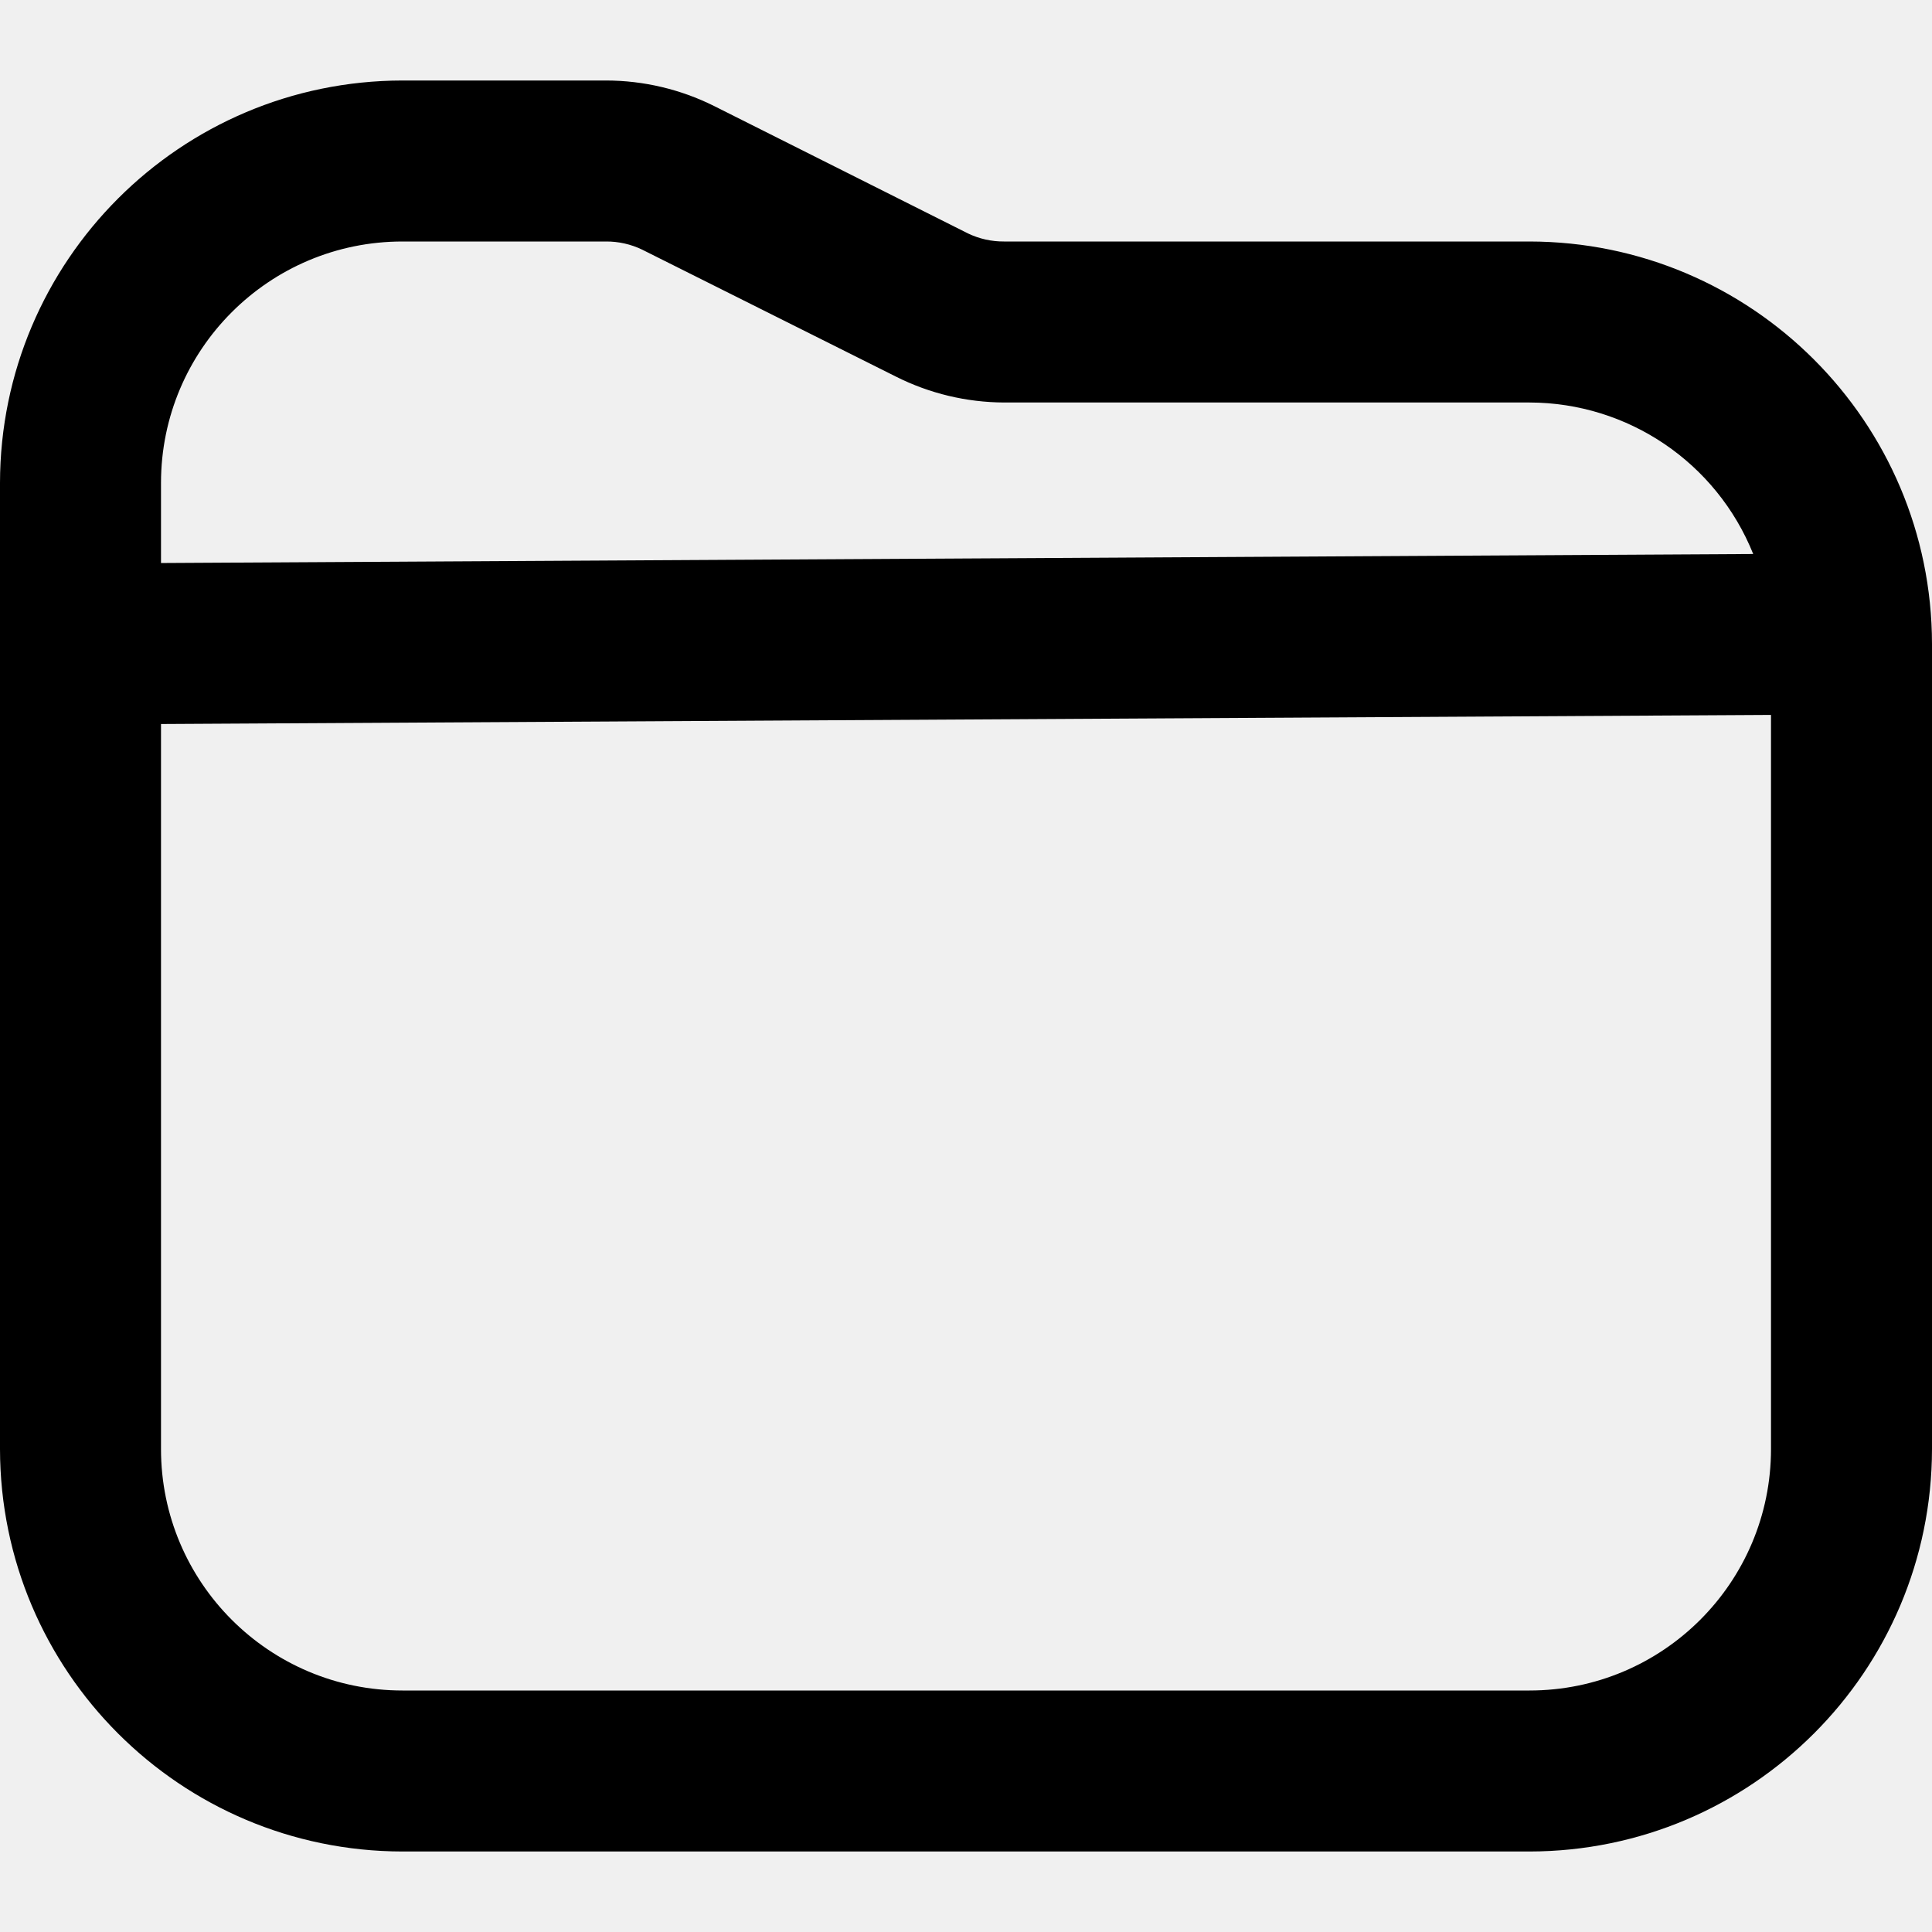
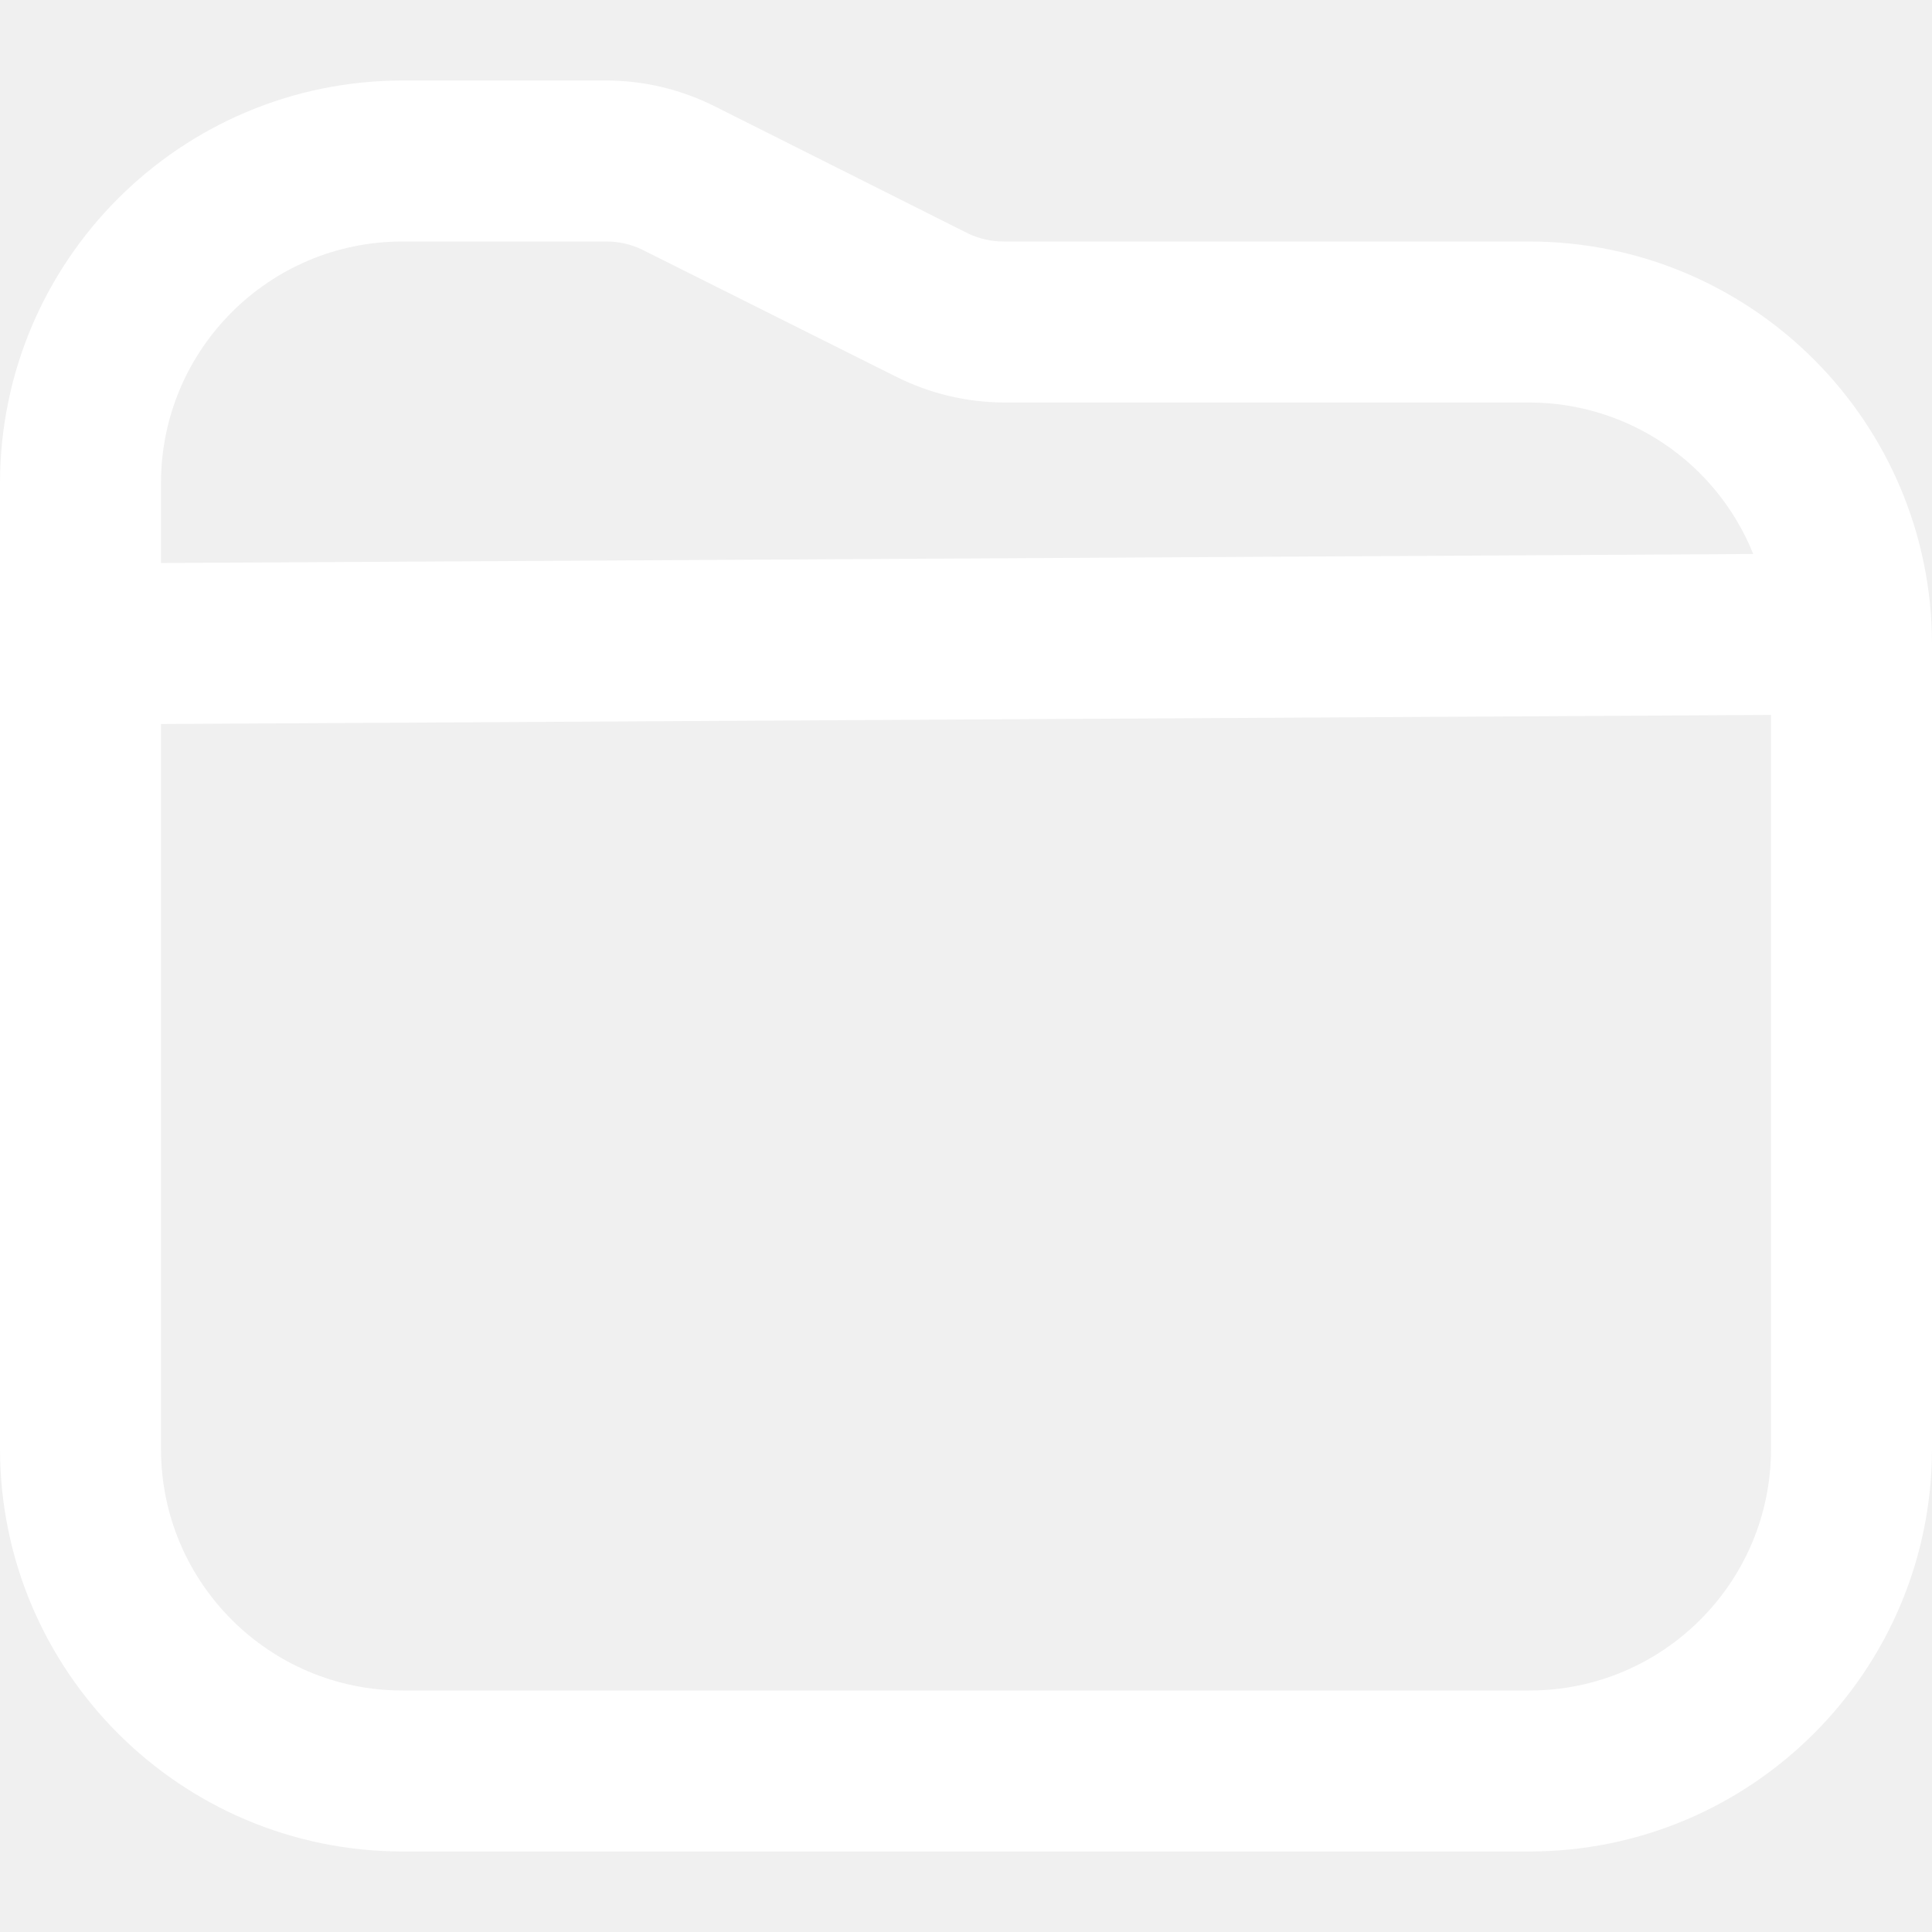
- <svg xmlns="http://www.w3.org/2000/svg" id="Outline" viewBox="0 0 24 24" width="512" height="512">
+ <svg xmlns="http://www.w3.org/2000/svg" id="Bold" viewBox="0 0 24 24" width="512" height="512" fill="#ffffff">
  <path d="M19,3H12.472a1.019,1.019,0,0,1-.447-.1L8.869,1.316A3.014,3.014,0,0,0,7.528,1H5A5.006,5.006,0,0,0,0,6V18a5.006,5.006,0,0,0,5,5H19a5.006,5.006,0,0,0,5-5V8A5.006,5.006,0,0,0,19,3ZM5,3H7.528a1.019,1.019,0,0,1,.447.1l3.156,1.579A3.014,3.014,0,0,0,12.472,5H19a3,3,0,0,1,2.779,1.882L2,6.994V6A3,3,0,0,1,5,3ZM19,21H5a3,3,0,0,1-3-3V8.994l20-.113V18A3,3,0,0,1,19,21Z" />
</svg>
